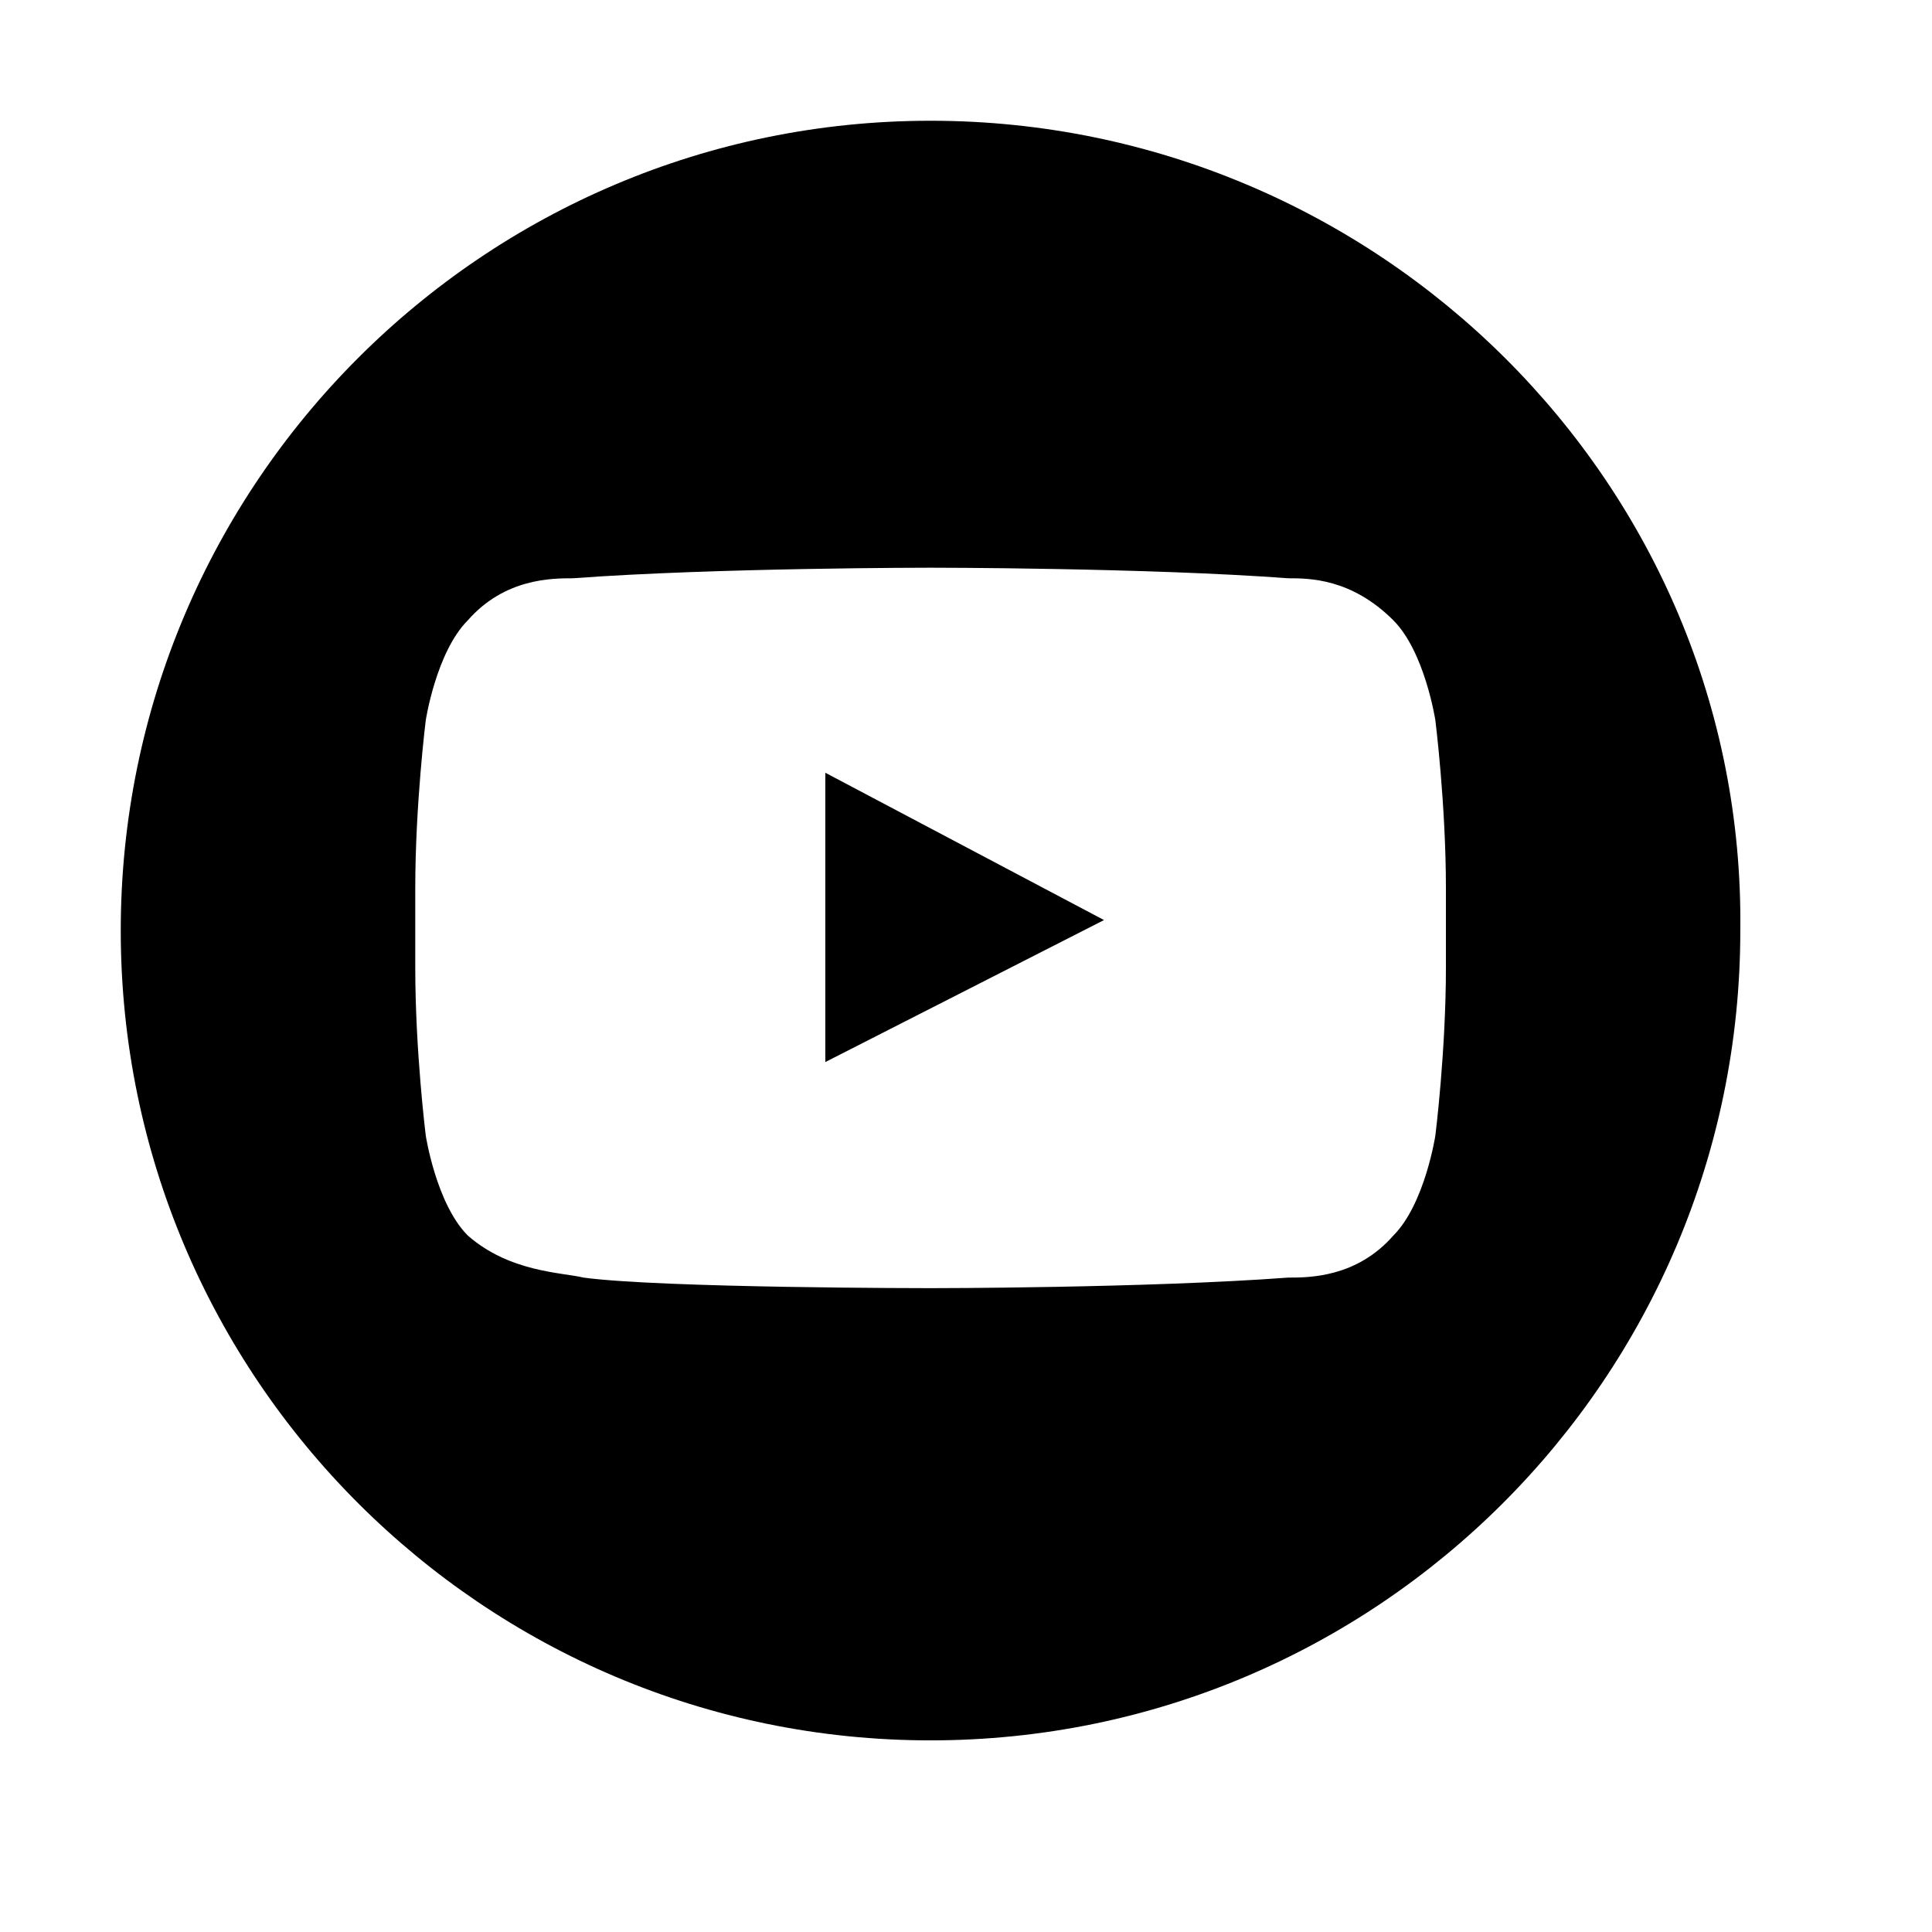
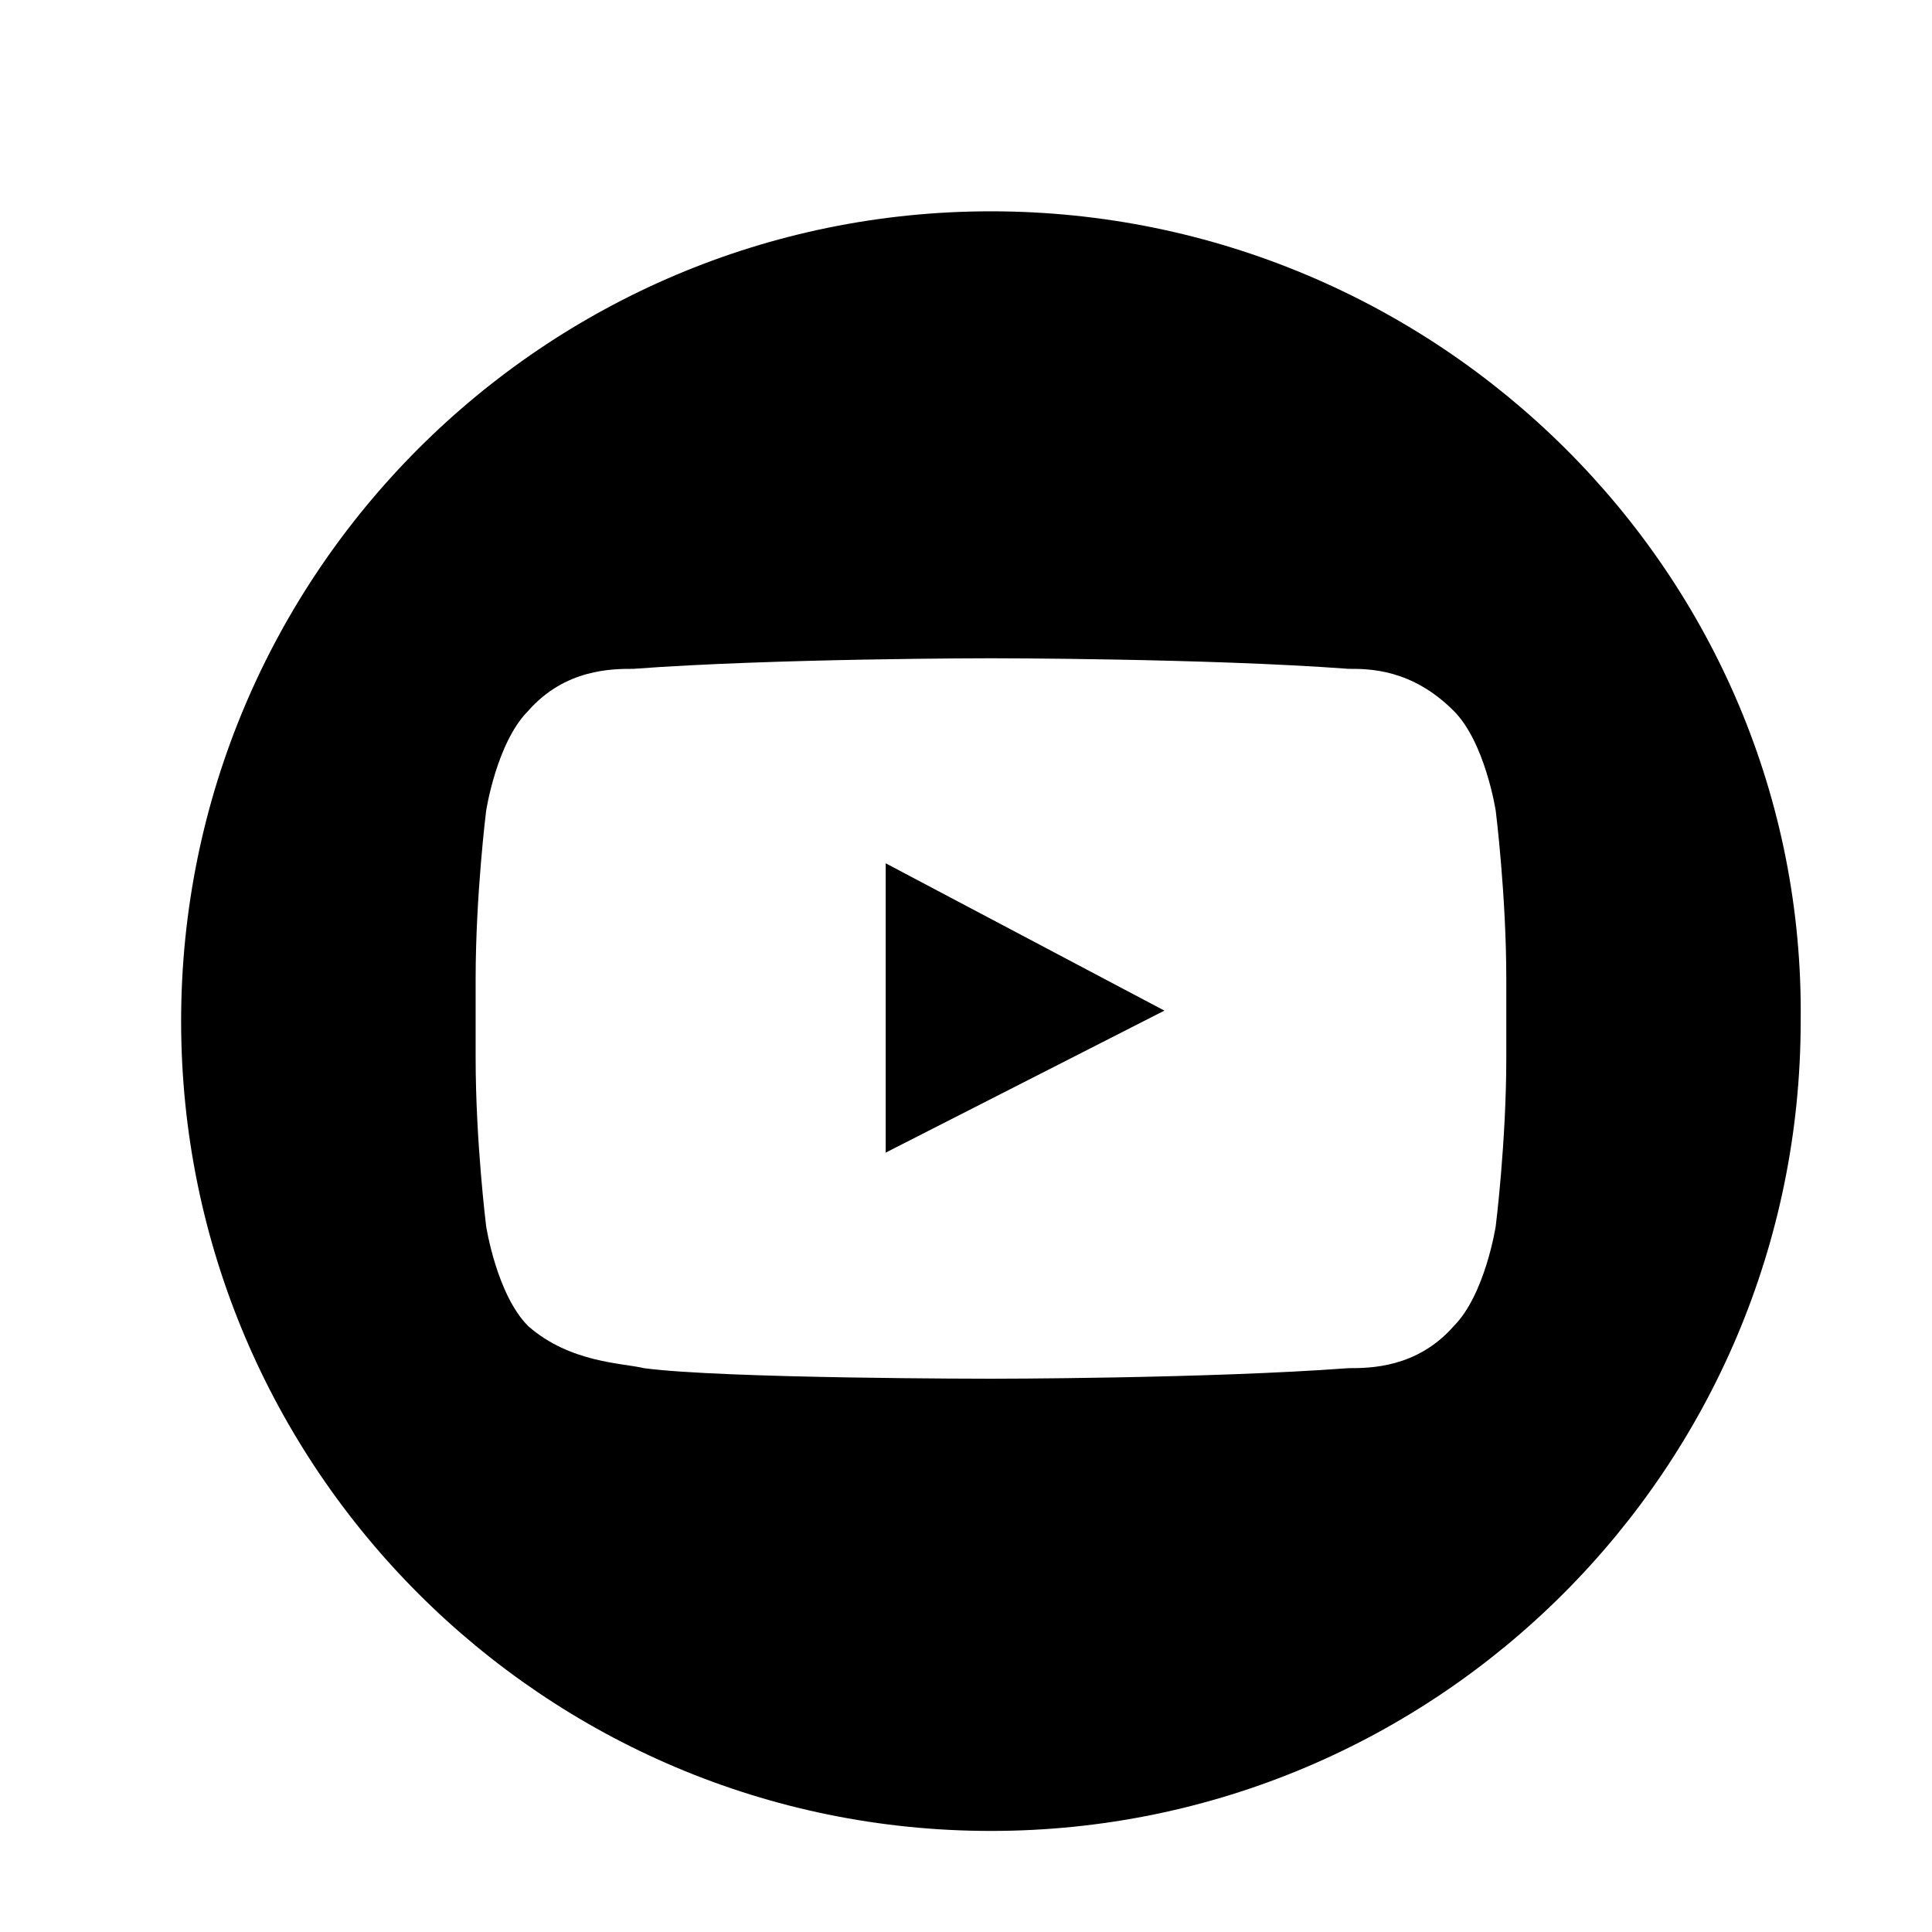
- <svg xmlns="http://www.w3.org/2000/svg" viewBox="2 2 32 32">
+ <svg xmlns="http://www.w3.org/2000/svg" viewBox="1 0.5 32 32">
  <defs />
  <path d="M25.949 18.022c0 1.395-.175 2.787-.175 2.787s-.174 1.133-.696 1.656c-.61.696-1.395.696-1.742.696-2.352.175-5.923.175-5.923.175s-4.442 0-5.748-.175c-.349-.086-1.22-.086-1.916-.696-.523-.523-.697-1.656-.697-1.656s-.174-1.392-.174-2.787v-1.306c0-1.394.174-2.787.174-2.787s.174-1.132.697-1.655c.61-.696 1.393-.696 1.741-.696 2.352-.175 5.923-.175 5.923-.175s3.571 0 5.923.175c.347 0 1.045 0 1.742.696.522.523.696 1.655.696 1.655s.175 1.393.175 2.787v1.306zM15.67 19.591l4.616-2.352-4.616-2.44v4.792zm-11.67-2.178c0 7.404 6.009 13.413 13.412 13.413 7.403 0 13.413-6.01 13.413-13.413C30.913 10.009 24.816 4 17.413 4 10.01 4 4 10.01 4 17.413z" />
</svg>
